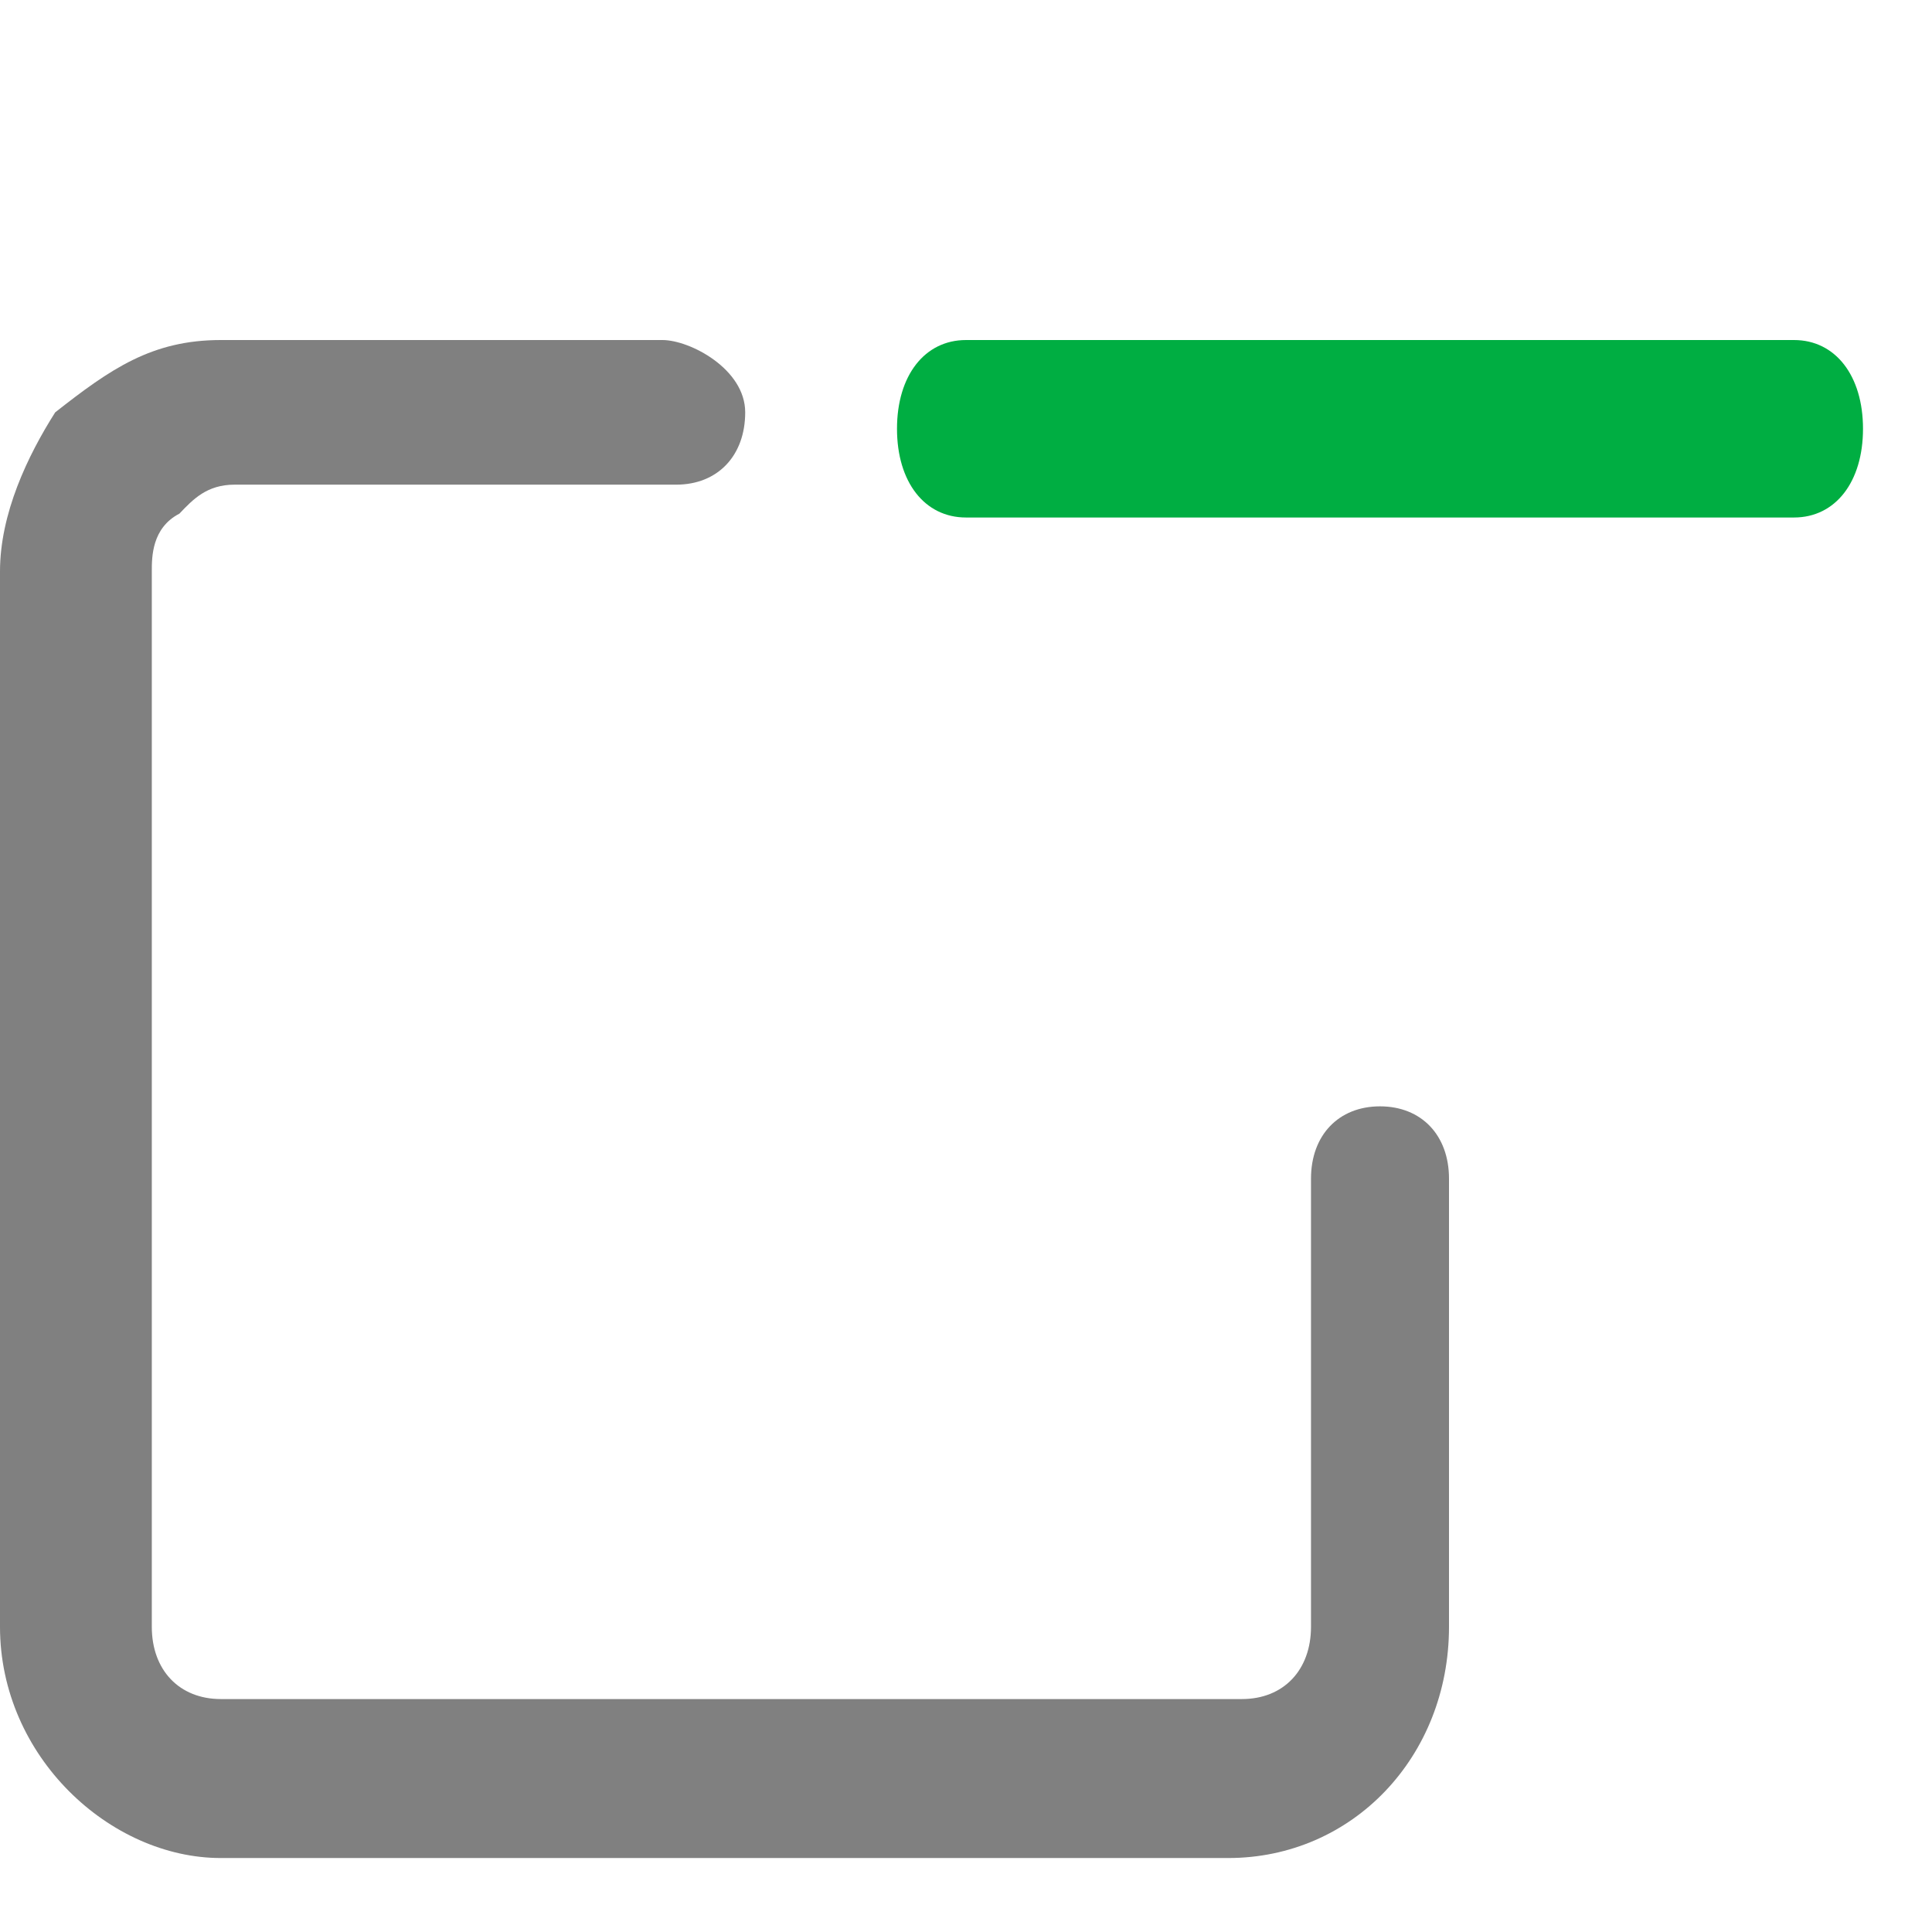
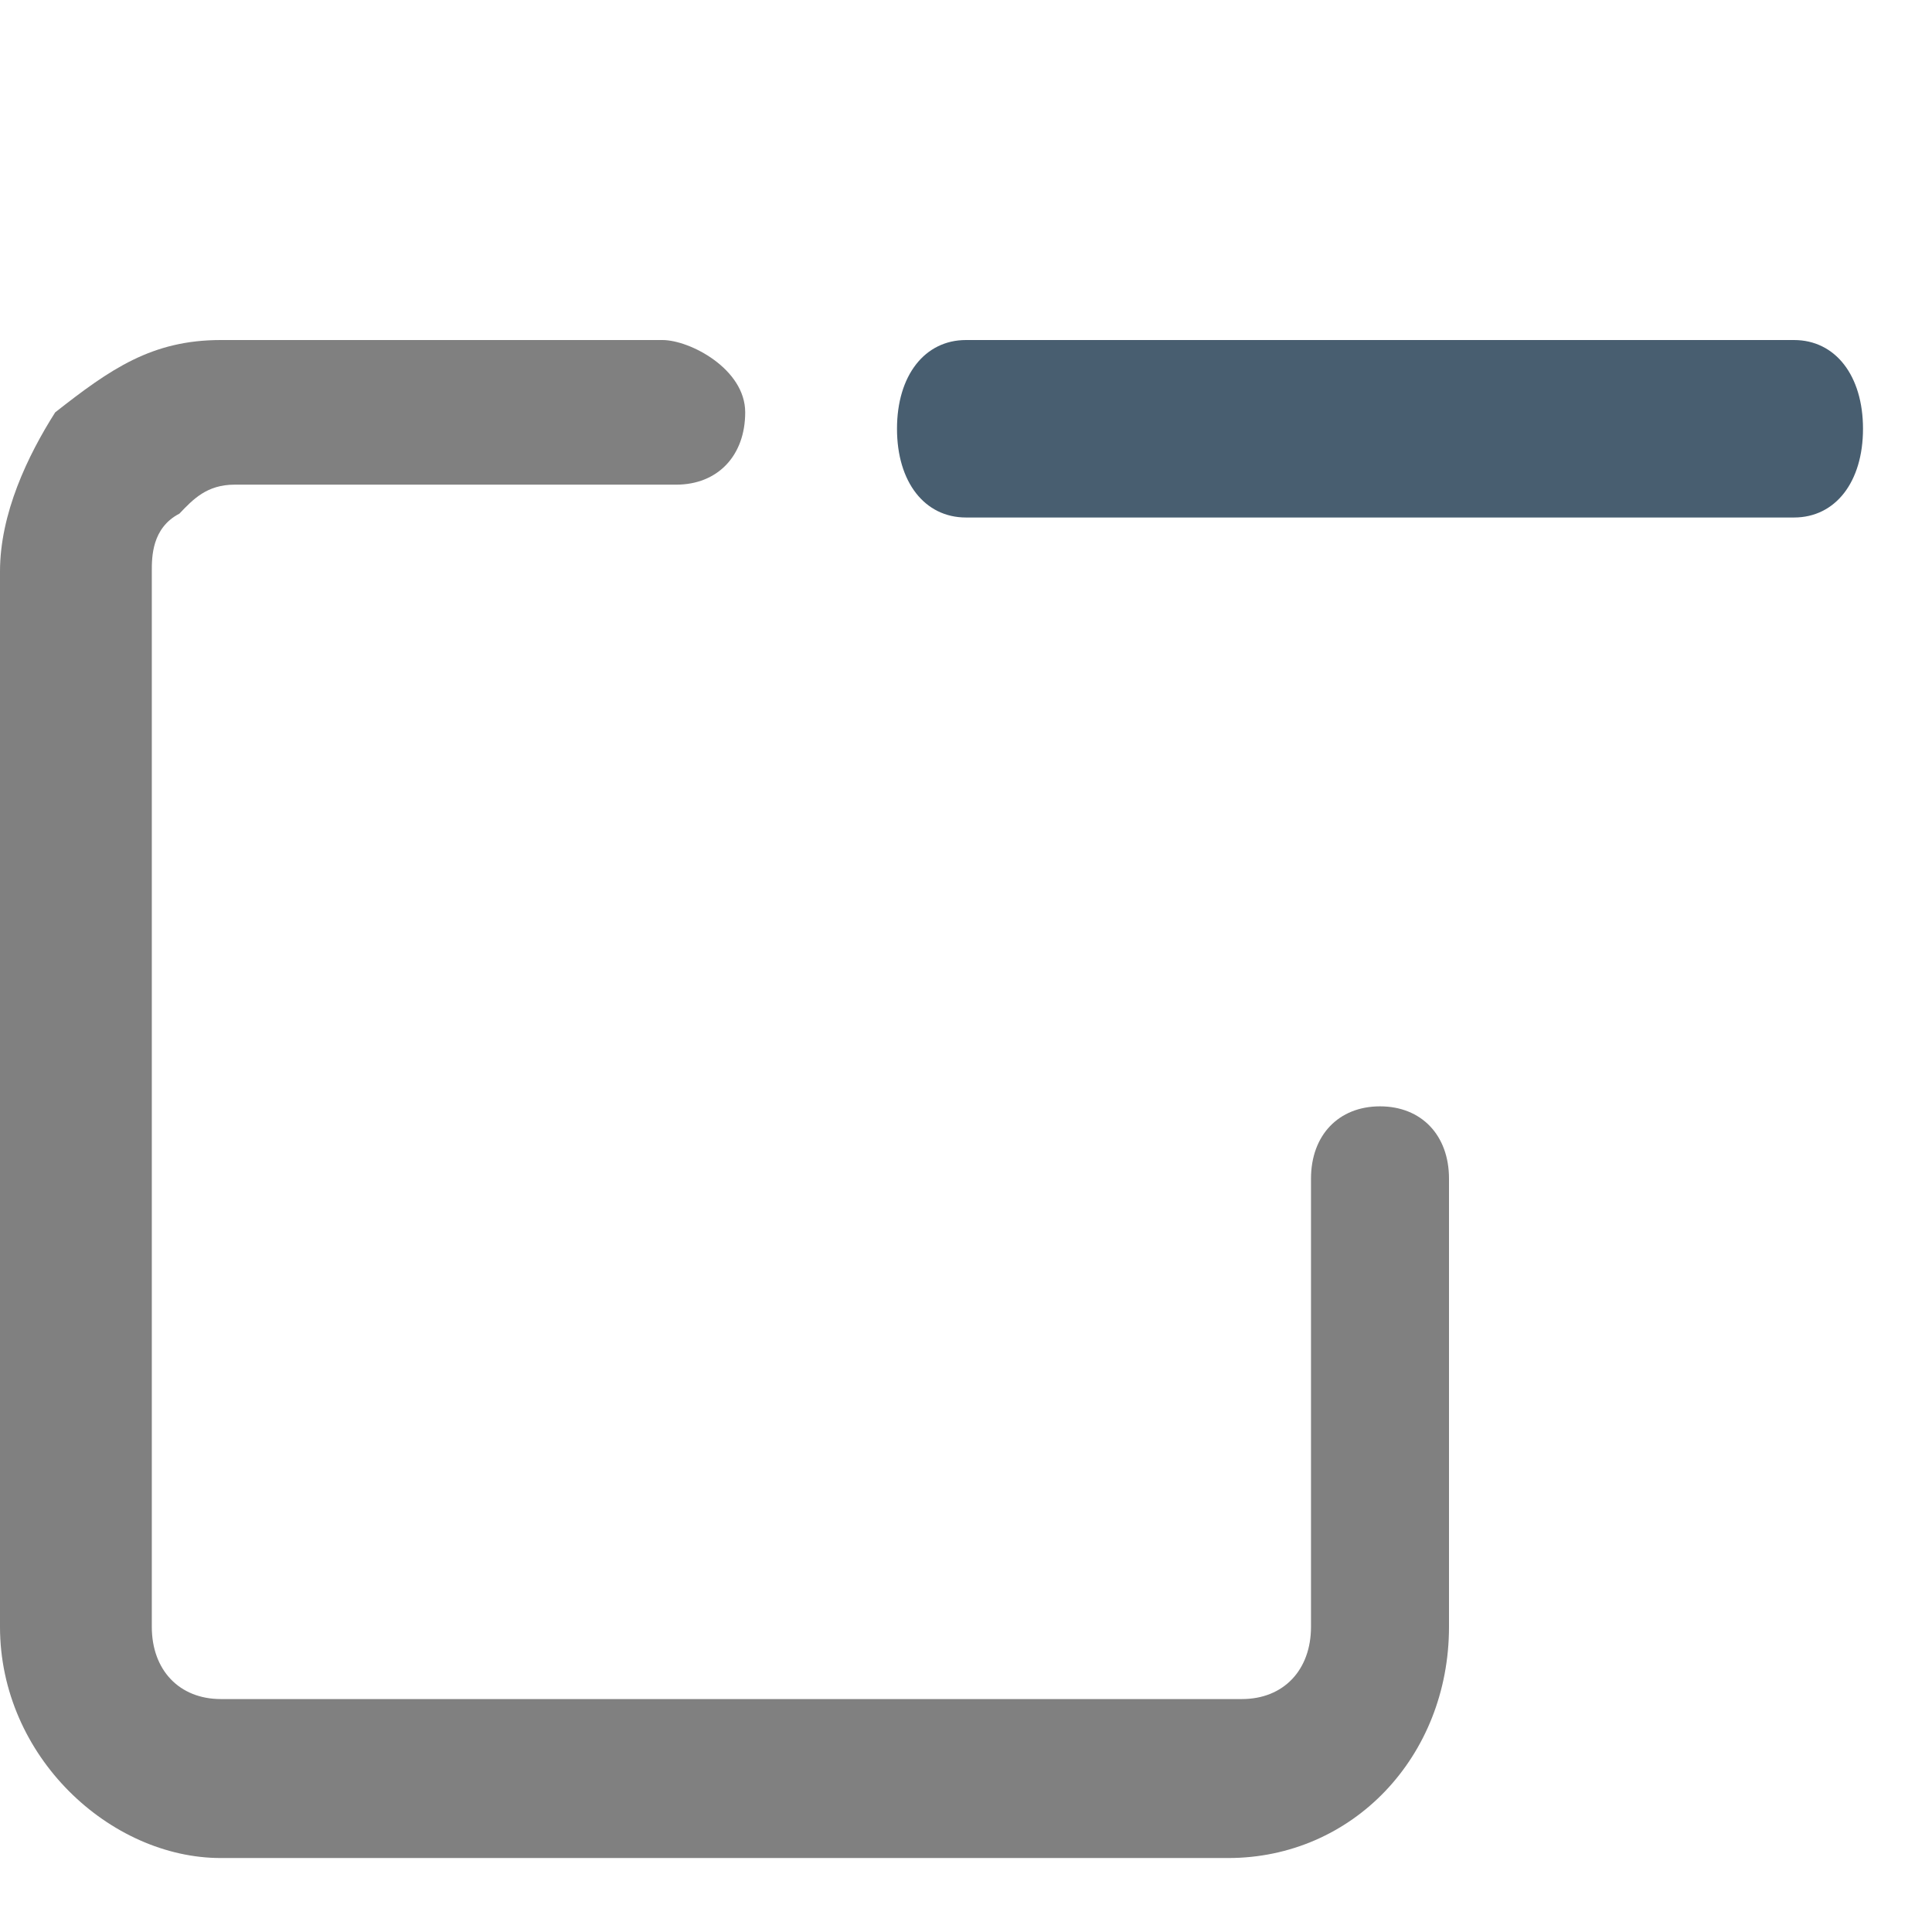
<svg xmlns="http://www.w3.org/2000/svg" width="14" height="14" viewBox="0 0 14 14" fill="none">
-   <path d="M13 3.75H7C6.7 3.75 6.5 3.493 6.5 3.107C6.5 2.722 6.7 2.464 7 2.464H13C13.3 2.464 13.5 2.722 13.5 3.107C13.5 3.493 13.3 3.75 13 3.75Z" fill="#00AE42" />
+   <path d="M13 3.75H7C6.7 3.75 6.5 3.493 6.5 3.107C6.5 2.722 6.7 2.464 7 2.464H13C13.3 2.464 13.5 2.722 13.5 3.107C13.5 3.493 13.3 3.75 13 3.75Z" fill="#485E70" />
  <path d="M10 8.017C9.7 8.017 9.5 8.226 9.5 8.541V10.741V11.788C9.5 12.103 9.3 12.312 9 12.312H1.6C1.3 12.312 1.1 12.103 1.1 11.788V4.141C1.1 4.036 1.1 3.826 1.3 3.722C1.4 3.617 1.5 3.512 1.7 3.512H4.9C5.2 3.512 5.4 3.303 5.4 2.988C5.4 2.674 5 2.464 4.8 2.464H2.7H1.6C1.1 2.464 0.8 2.674 0.4 2.988C0.2 3.303 0 3.722 0 4.141V11.788C0 12.731 0.8 13.464 1.6 13.464H8.9C9.8 13.464 10.5 12.731 10.5 11.788V10.741V8.541C10.5 8.226 10.3 8.017 10 8.017Z" fill="#808080" />
</svg>
